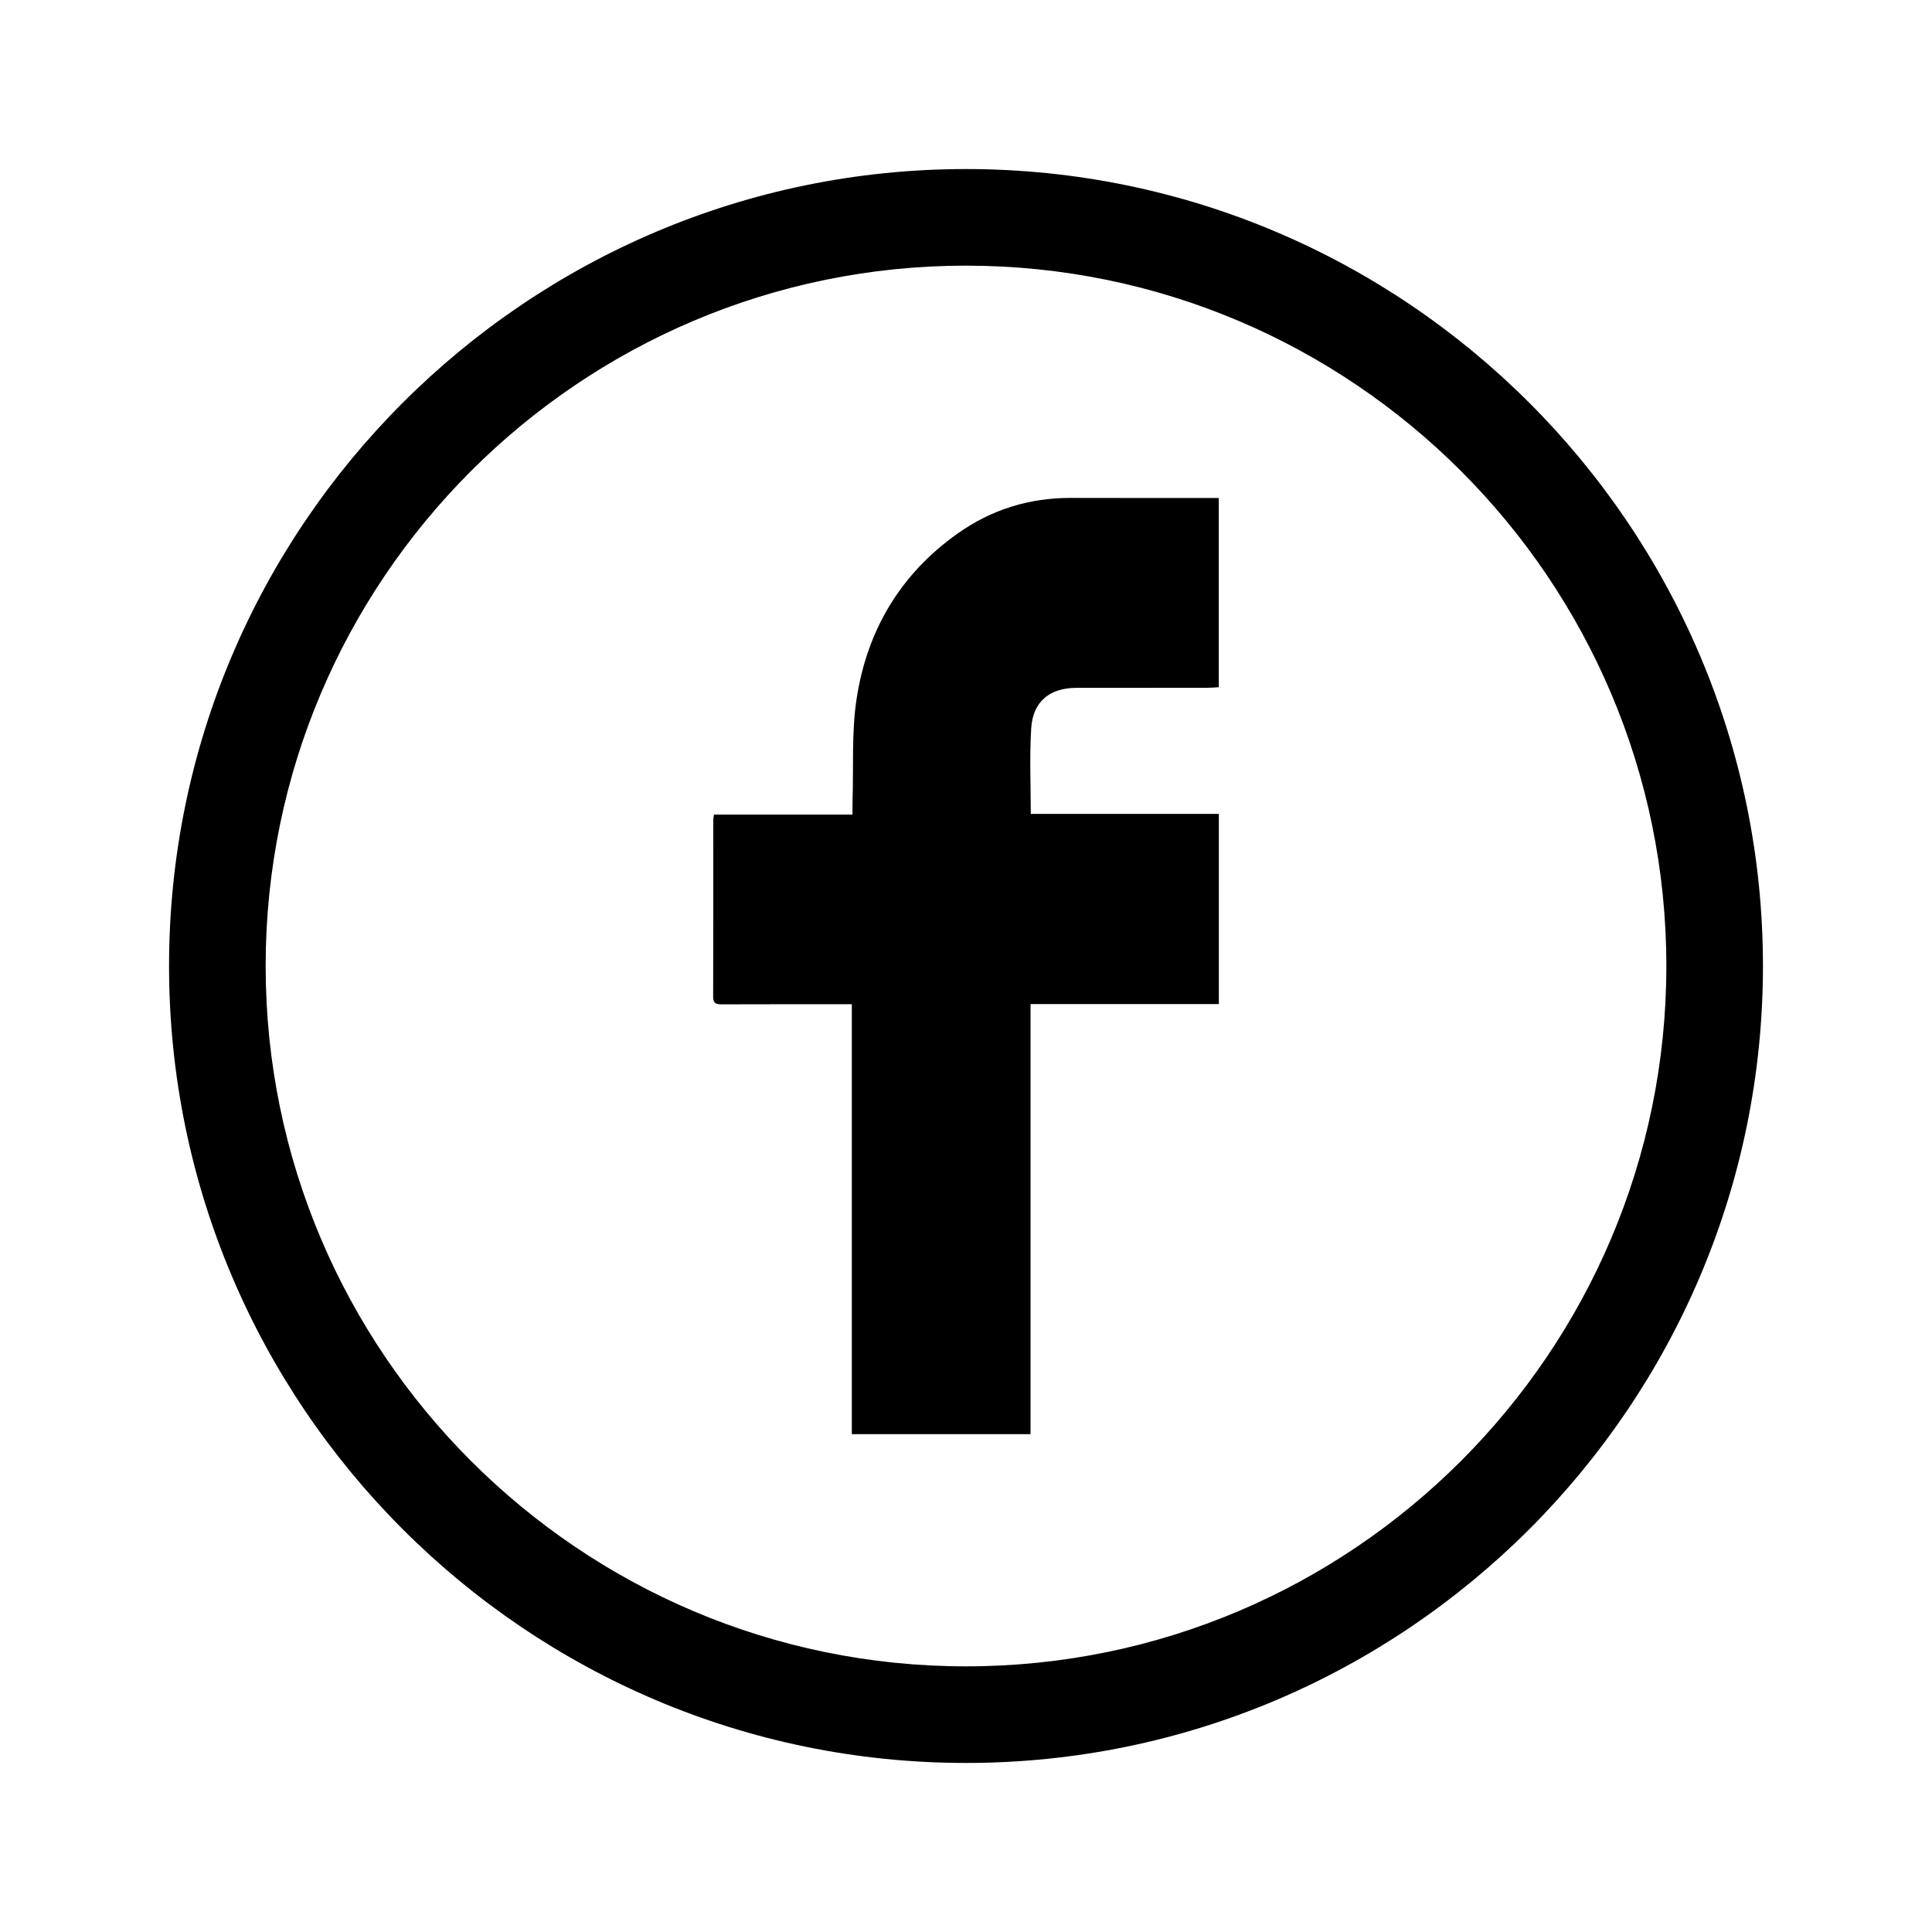
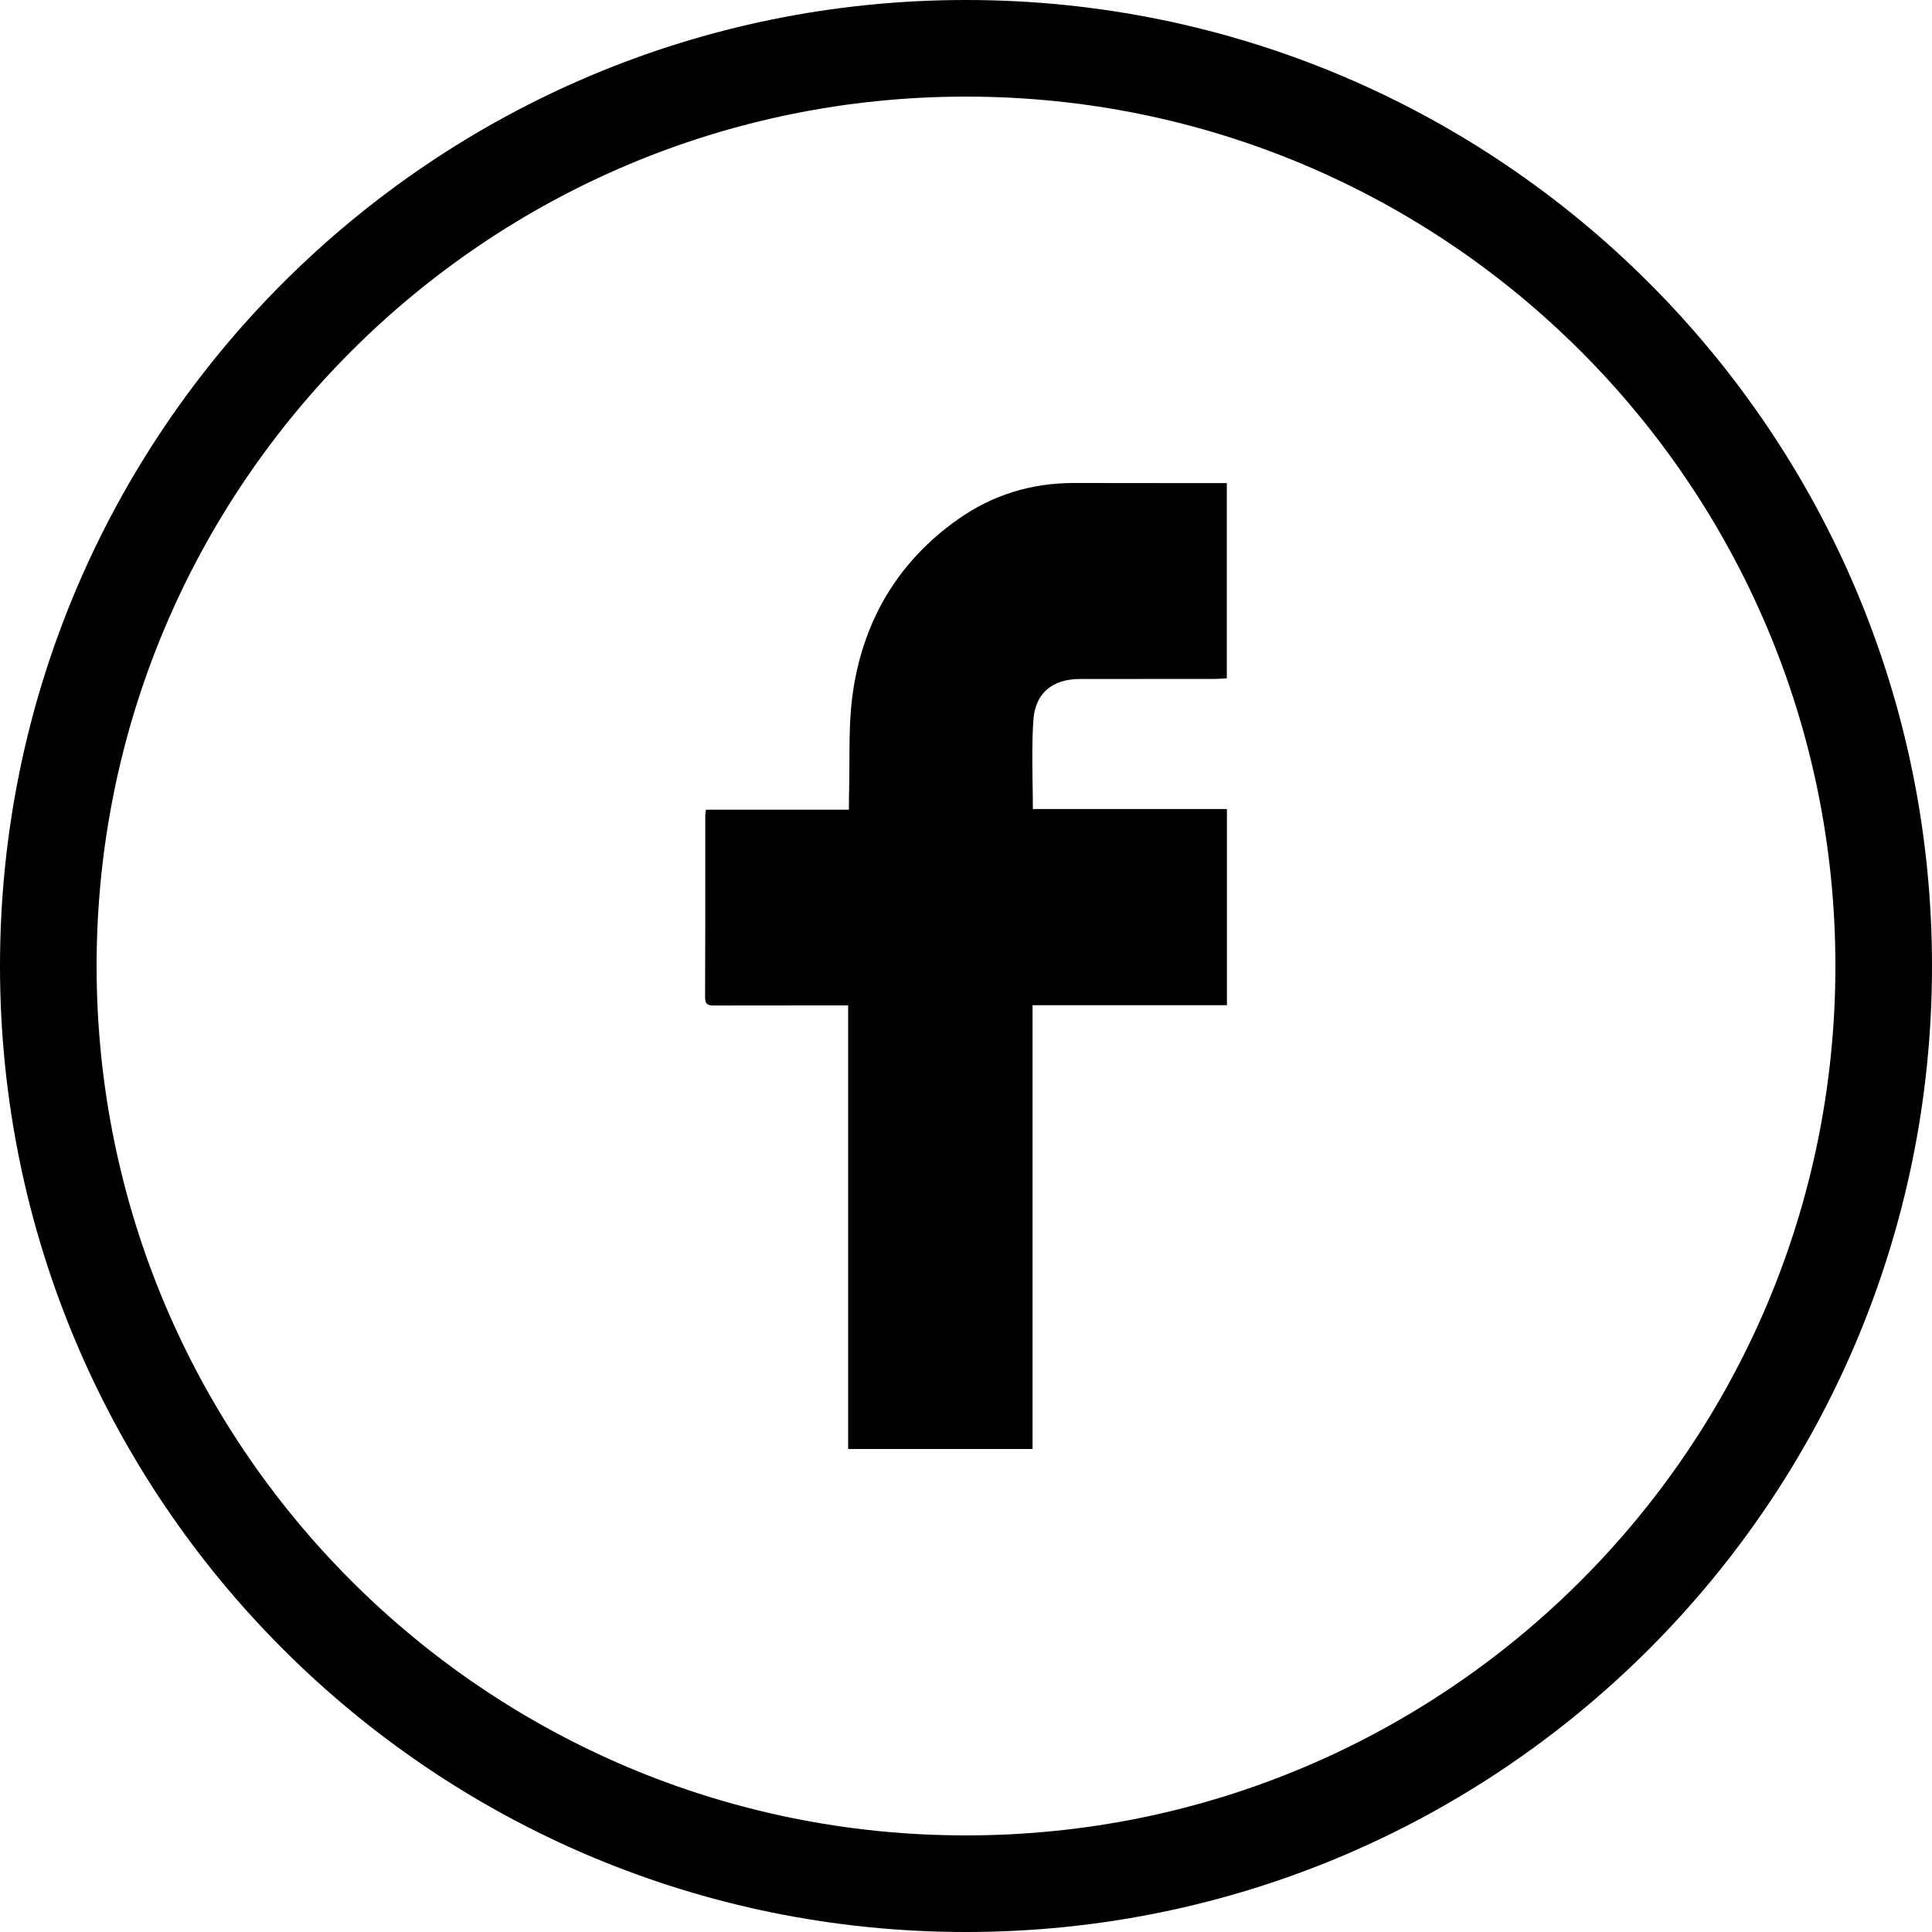
- <svg xmlns="http://www.w3.org/2000/svg" version="1.1" width="32" height="32" viewBox="0 0 32 32">
-   <path d="M16 4.4c-6.396 0-11.6 5.204-11.6 11.6s5.204 11.6 11.6 11.6c6.396 0 11.6-5.204 11.6-11.6s-5.204-11.6-11.6-11.6zM16 29.2c-7.278 0-13.2-5.922-13.2-13.2s5.922-13.2 13.2-13.2c7.278 0 13.2 5.922 13.2 13.2s-5.922 13.2-13.2 13.2z" />
-   <path d="M17.069 23.754v-7.123h3.119v-3.15h-3.115c0-0.486-0.022-0.954 0.007-1.418 0.028-0.444 0.308-0.67 0.748-0.67 0.723 0 1.446 0 2.169-0.001 0.063 0 0.127-0.006 0.19-0.010v-3.134h-0.161c-0.762 0-1.526 0.001-2.289-0.001-0.688-0.001-1.314 0.191-1.876 0.59-0.947 0.671-1.498 1.601-1.672 2.731-0.086 0.556-0.050 1.131-0.068 1.697-0.002 0.069-0.001 0.138-0.001 0.227h-2.295c-0.006 0.046-0.011 0.070-0.011 0.094 0 0.974 0.002 1.948-0.002 2.922-0.001 0.117 0.056 0.127 0.148 0.127 0.658-0.002 1.315-0.002 1.973-0.002h0.176v7.121h2.96z" />
+ <svg xmlns="http://www.w3.org/2000/svg" width="20" height="20" viewBox="0 0 20 20" fill="none">
+   <path d="M10.689 10.406V15H8.78V10.408H8.667C8.582 10.408 8.497 10.408 8.413 10.408C8.073 10.408 7.734 10.408 7.395 10.409C7.335 10.409 7.299 10.402 7.299 10.327C7.301 9.839 7.301 9.35 7.301 8.862C7.301 8.722 7.301 8.583 7.301 8.443C7.301 8.433 7.302 8.423 7.304 8.409C7.306 8.401 7.307 8.393 7.308 8.382H8.788C8.788 8.365 8.788 8.349 8.788 8.334C8.788 8.298 8.788 8.267 8.789 8.236C8.792 8.123 8.793 8.01 8.793 7.896C8.794 7.643 8.794 7.389 8.833 7.141C8.945 6.413 9.3 5.813 9.911 5.38C10.273 5.123 10.677 4.999 11.12 5C11.49 5.001 11.859 5.001 12.228 5.001C12.351 5.001 12.474 5.001 12.597 5.001H12.7V7.022C12.689 7.022 12.678 7.023 12.667 7.024C12.637 7.026 12.607 7.028 12.577 7.028C12.111 7.029 11.645 7.029 11.179 7.029C10.895 7.029 10.714 7.174 10.697 7.461C10.683 7.669 10.686 7.879 10.689 8.093C10.691 8.186 10.692 8.28 10.692 8.375H12.701V10.406H10.689Z" fill="black" />
+   <path fill-rule="evenodd" clip-rule="evenodd" d="M20 10C20 15.523 15.523 20 10 20C4.477 20 0 15.523 0 10C0 4.477 4.477 0 10 0C15.523 0 20 4.477 20 10ZM19 10C19 14.971 14.971 19 10 19C5.029 19 1 14.971 1 10C1 5.029 5.029 1 10 1C14.971 1 19 5.029 19 10Z" fill="black" />
</svg>
